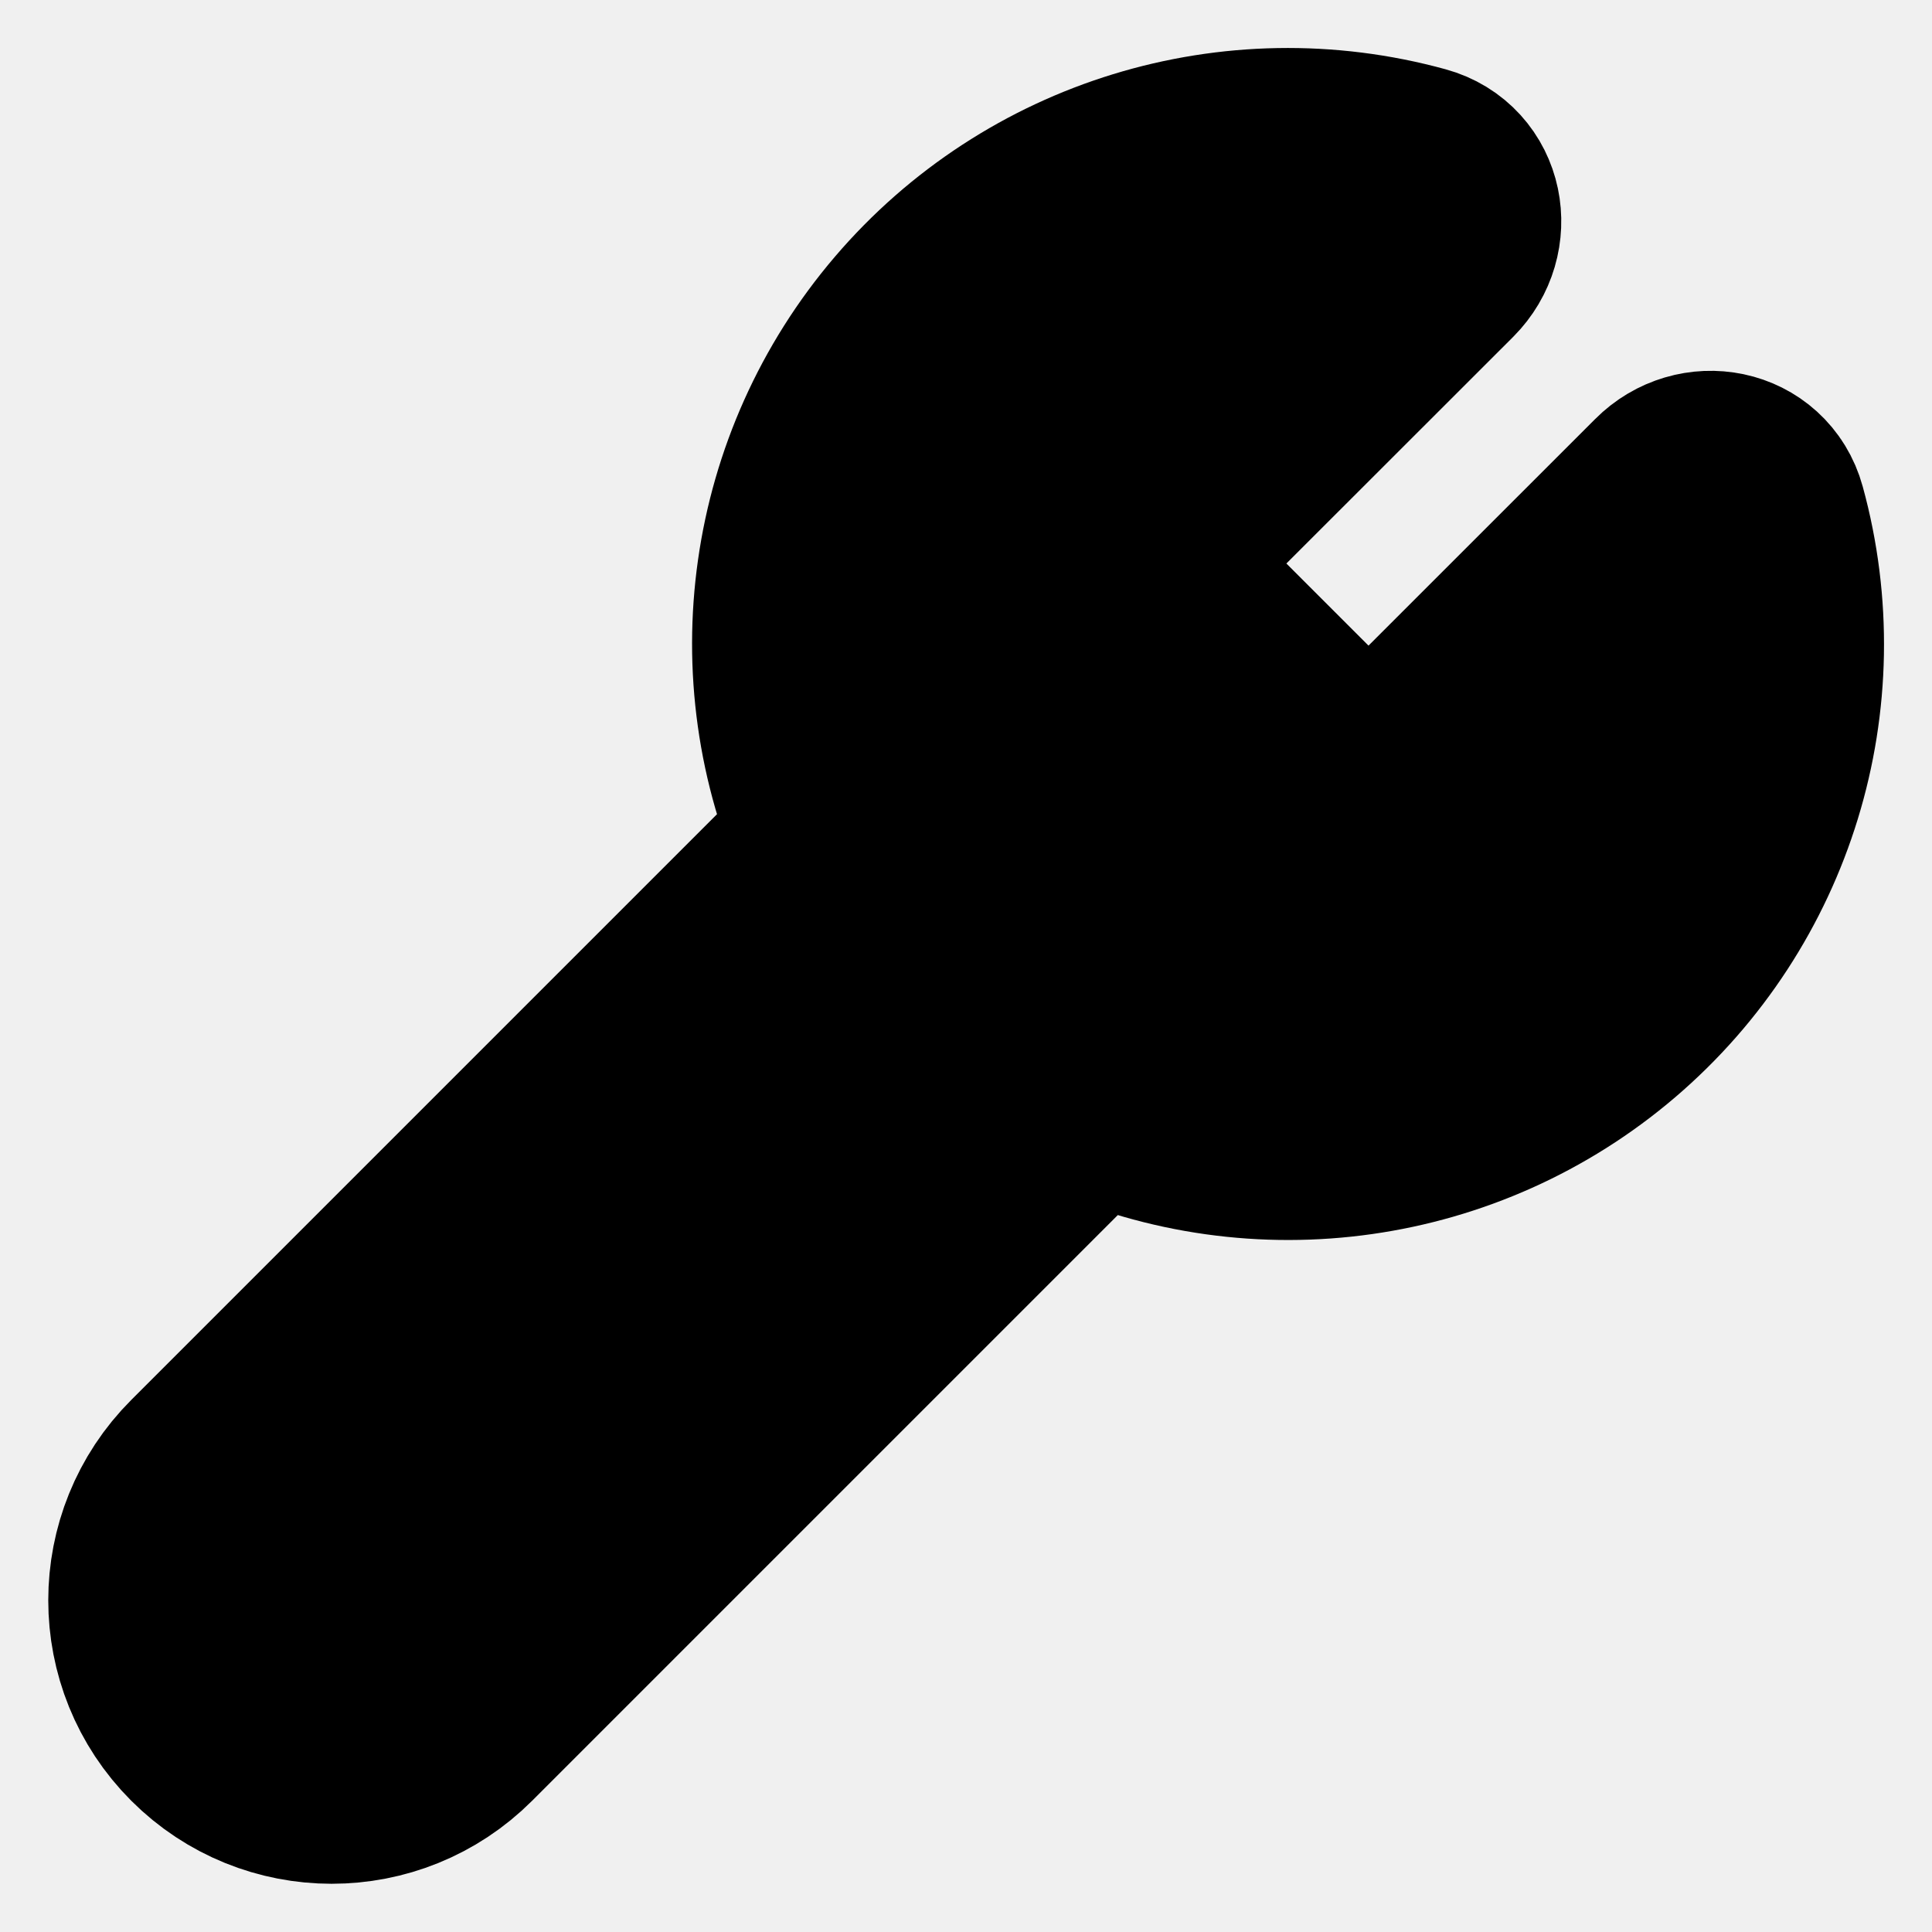
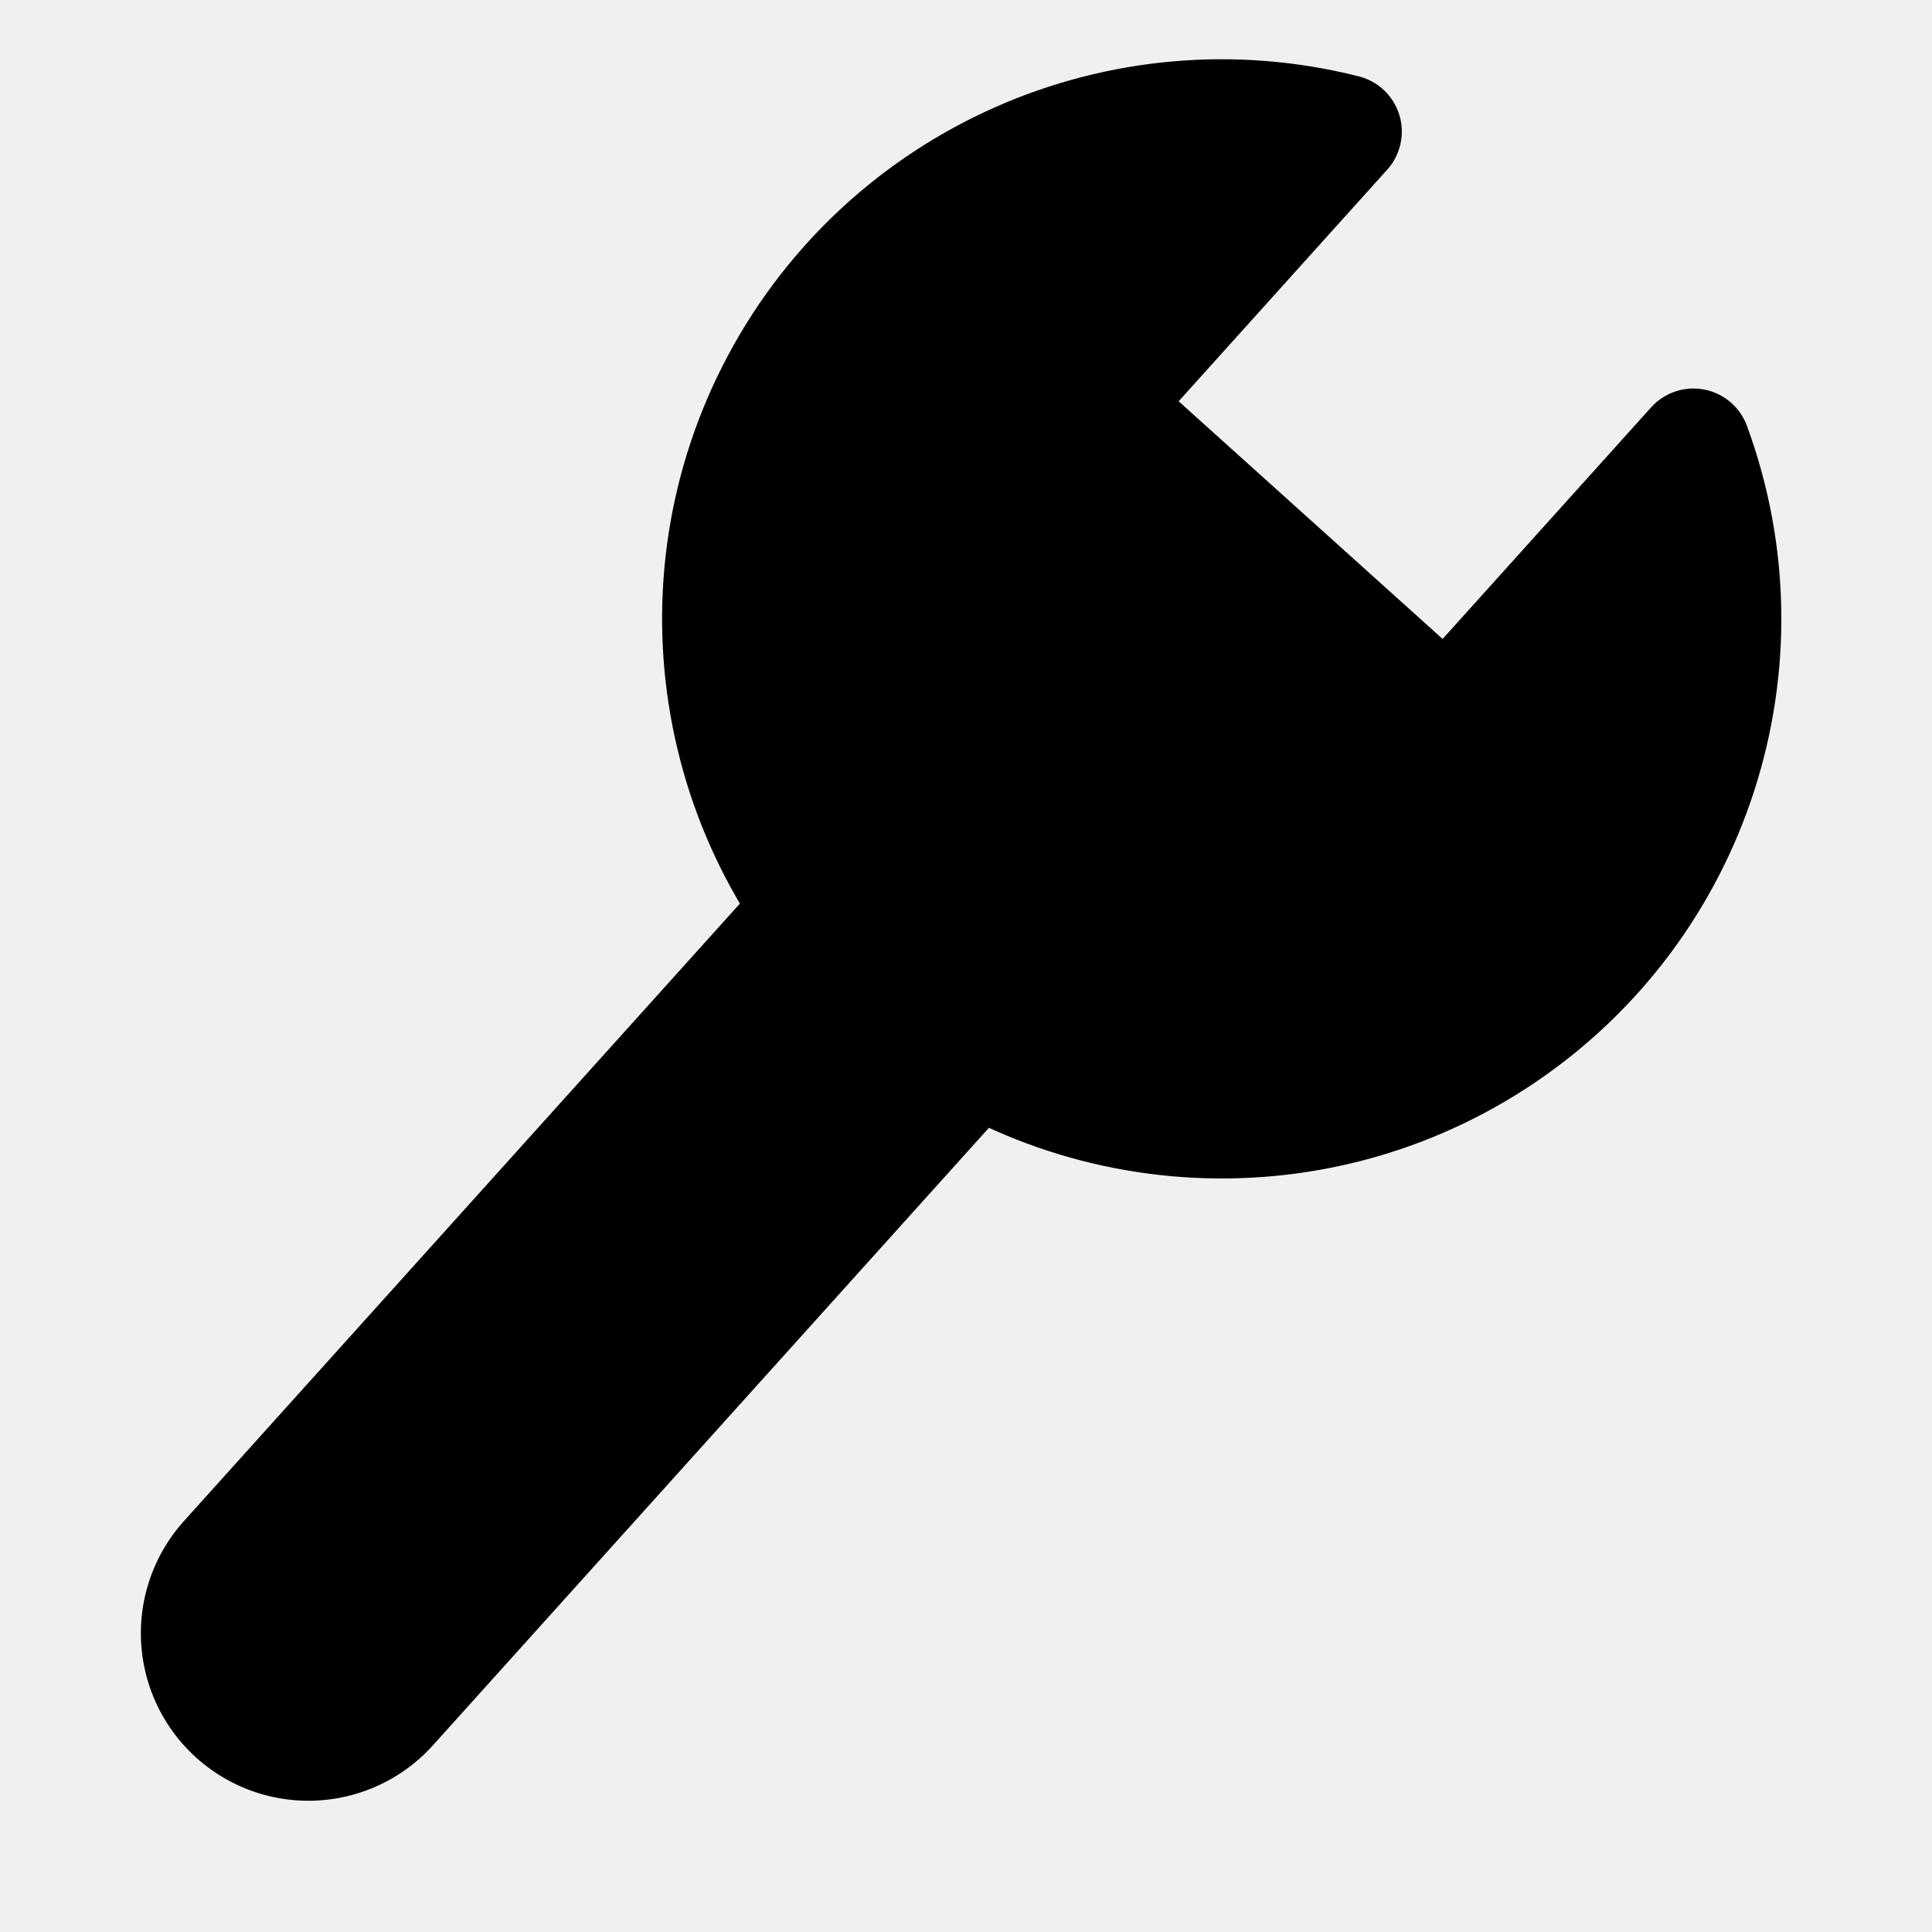
- <svg xmlns="http://www.w3.org/2000/svg" viewBox="0 0 24 24" width="24" height="24">
-   <g transform="translate(0.00 0.00) scale(1)" fill="#000">
-     <path d="M14.7 6.3a1 1 0 0 0 0 1.4l1.6 1.6a1 1 0 0 0 1.4 0l3.106-3.105c.32-.322.863-.22.983.218a6 6 0 0 1-8.259 7.057l-7.91 7.91a1 1 0 0 1-2.999-3l7.91-7.91a6 6 0 0 1 7.057-8.259c.438.12.54.662.219.984z" />
-   </g>
-   <g transform="translate(0.00 0.00) scale(1)" stroke="#000" stroke-width="2.8" stroke-linecap="round" stroke-linejoin="round" fill="none">
-     <path d="M14.7 6.3a1 1 0 0 0 0 1.4l1.6 1.6a1 1 0 0 0 1.4 0l3.106-3.105c.32-.322.863-.22.983.218a6 6 0 0 1-8.259 7.057l-7.91 7.91a1 1 0 0 1-2.999-3l7.91-7.91a6 6 0 0 1 7.057-8.259c.438.12.54.662.219.984z" />
+ <svg xmlns="http://www.w3.org/2000/svg" viewBox="0 0 64 64" width="64" height="64">
+   <defs>
+     <mask id="m" maskUnits="userSpaceOnUse" x="0" y="0" width="64" height="64">
+       <rect width="64" height="64" fill="#fff" />
+       <g transform="translate(-5.25 -3.69) scale(1.11) rotate(42 32 32)" />
+     </mask>
+   </defs>
+   <g mask="url(#m)">
+     <g transform="translate(-5.25 -3.69) scale(1.11) rotate(42 32 32)">
+       <path d="M25 5V16H39V5A15 15 0 1 1 25 5Z" fill="#000" stroke="#000" stroke-width="3.4" stroke-linejoin="round" />
+       <path d="M32 30V59" fill="none" stroke="#000" stroke-width="10" stroke-linecap="round" stroke-linejoin="round" />
+     </g>
  </g>
</svg>
